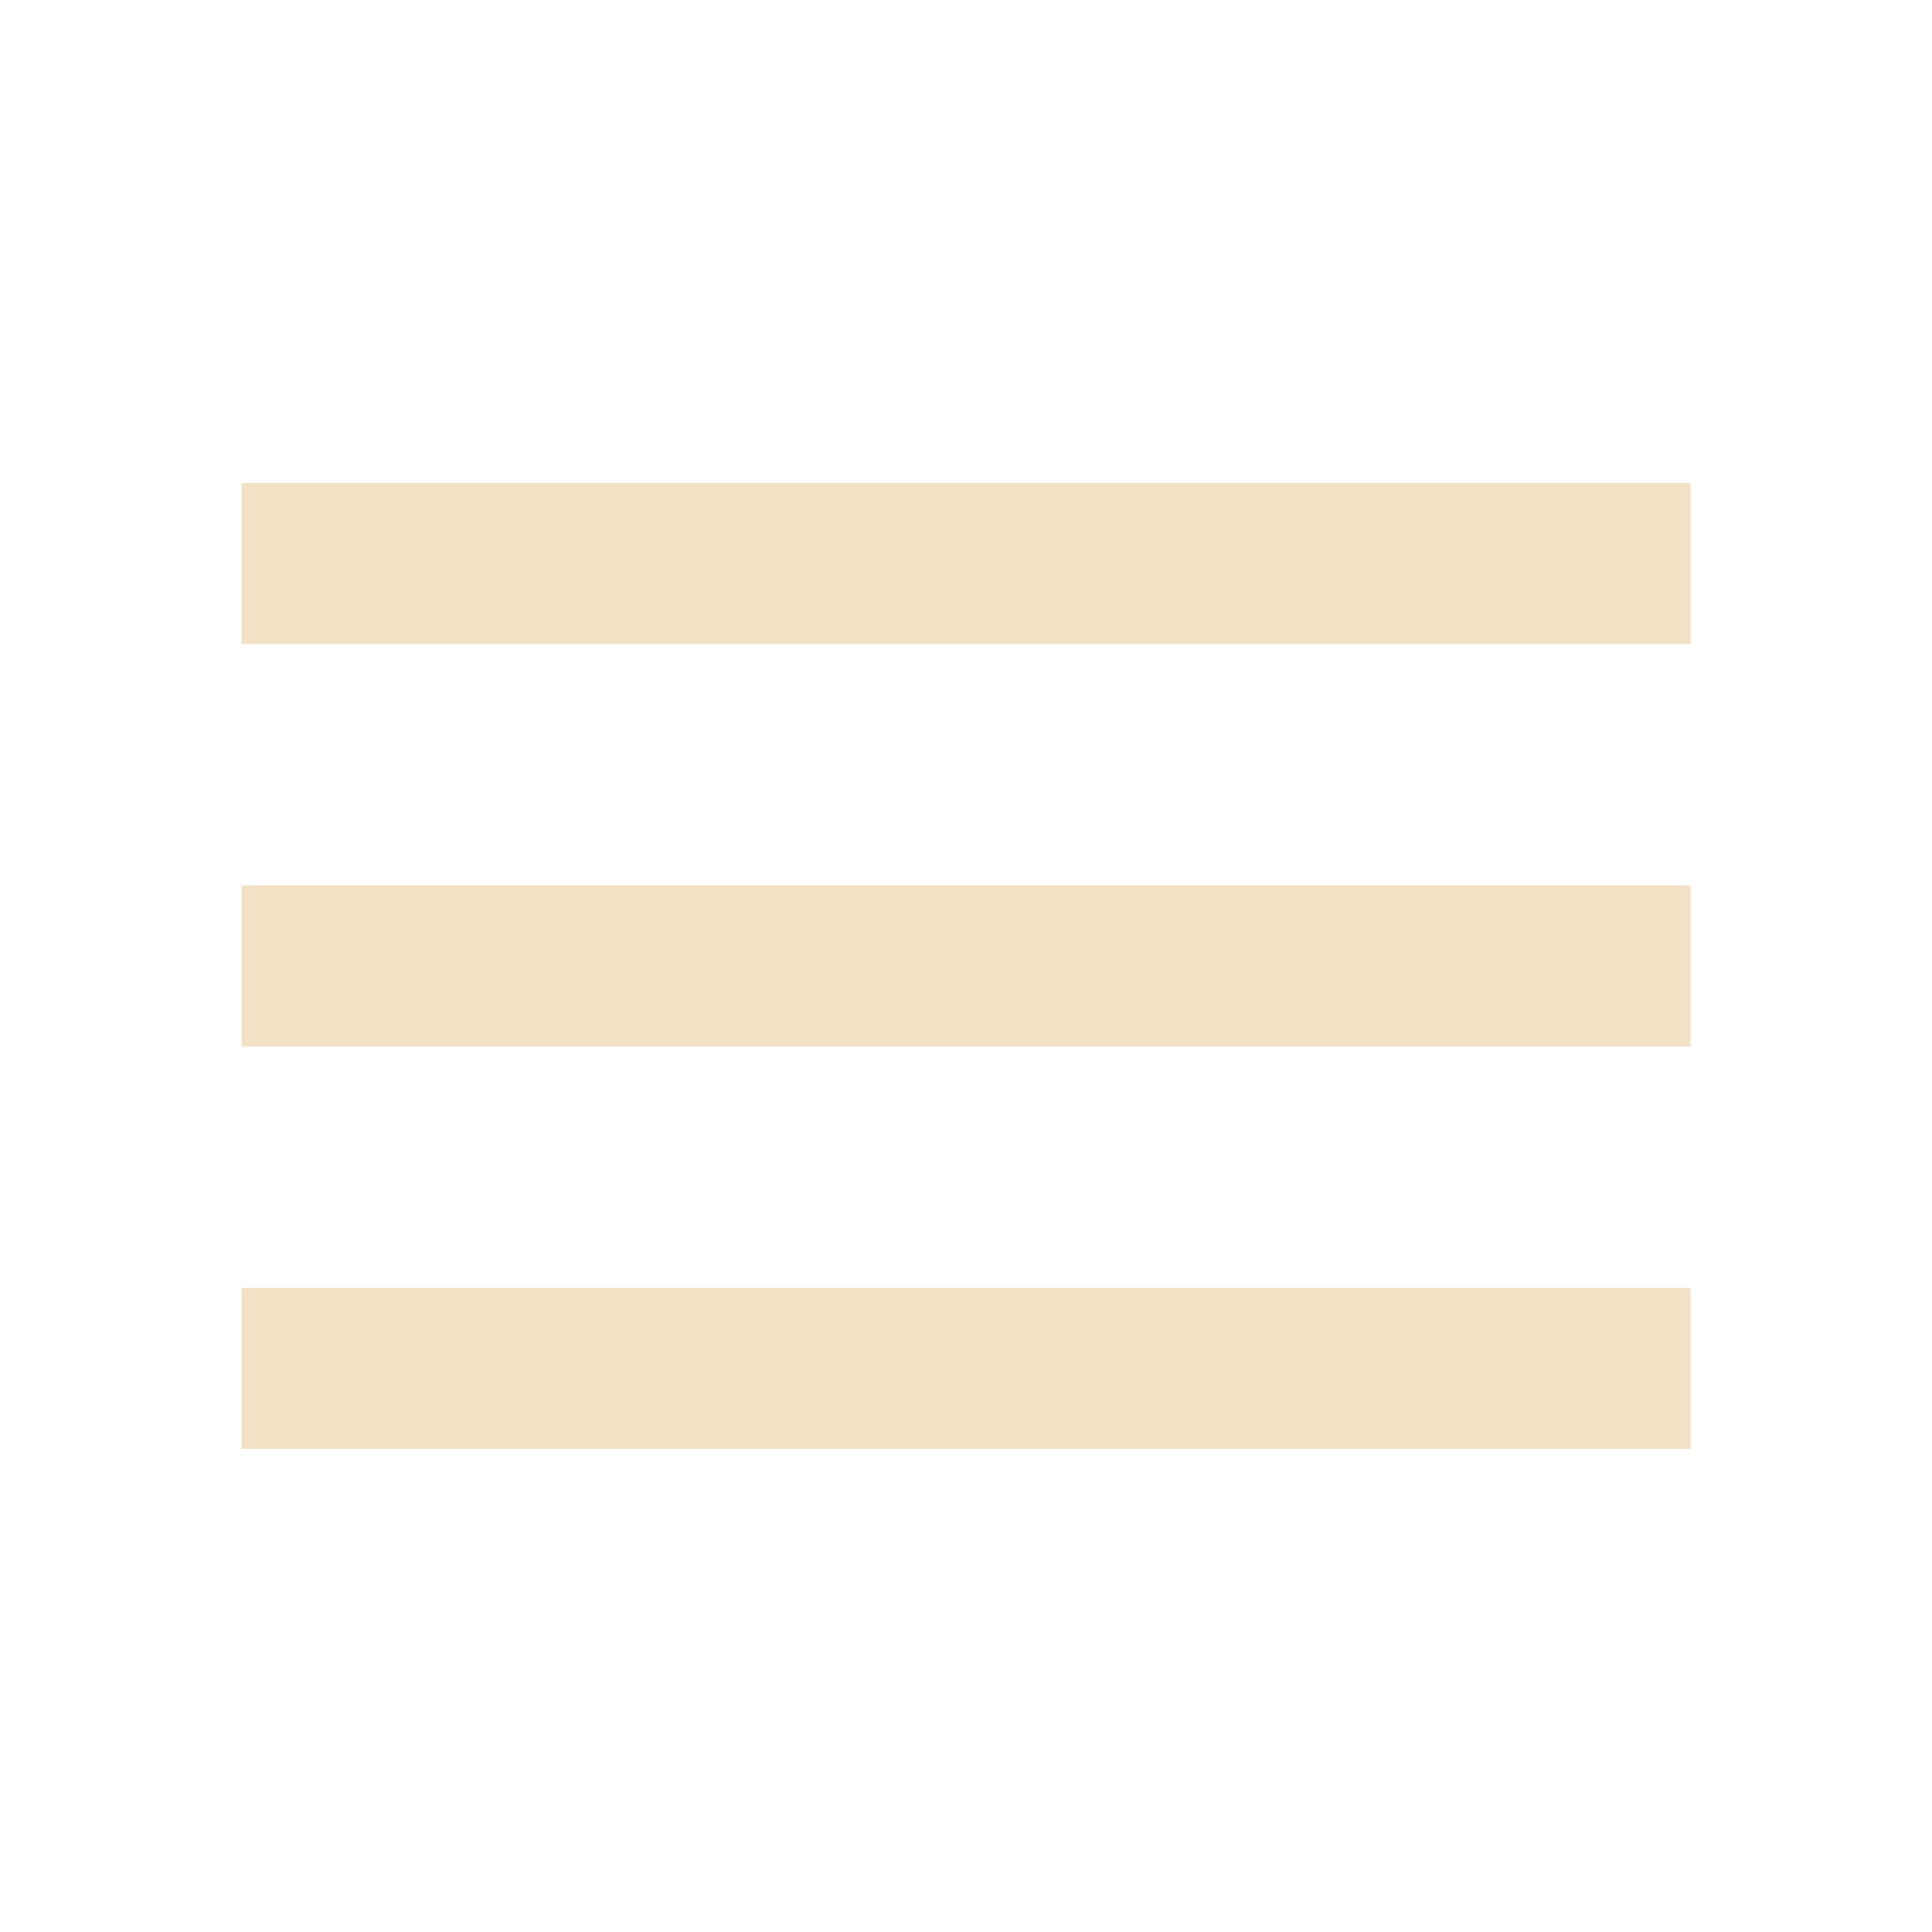
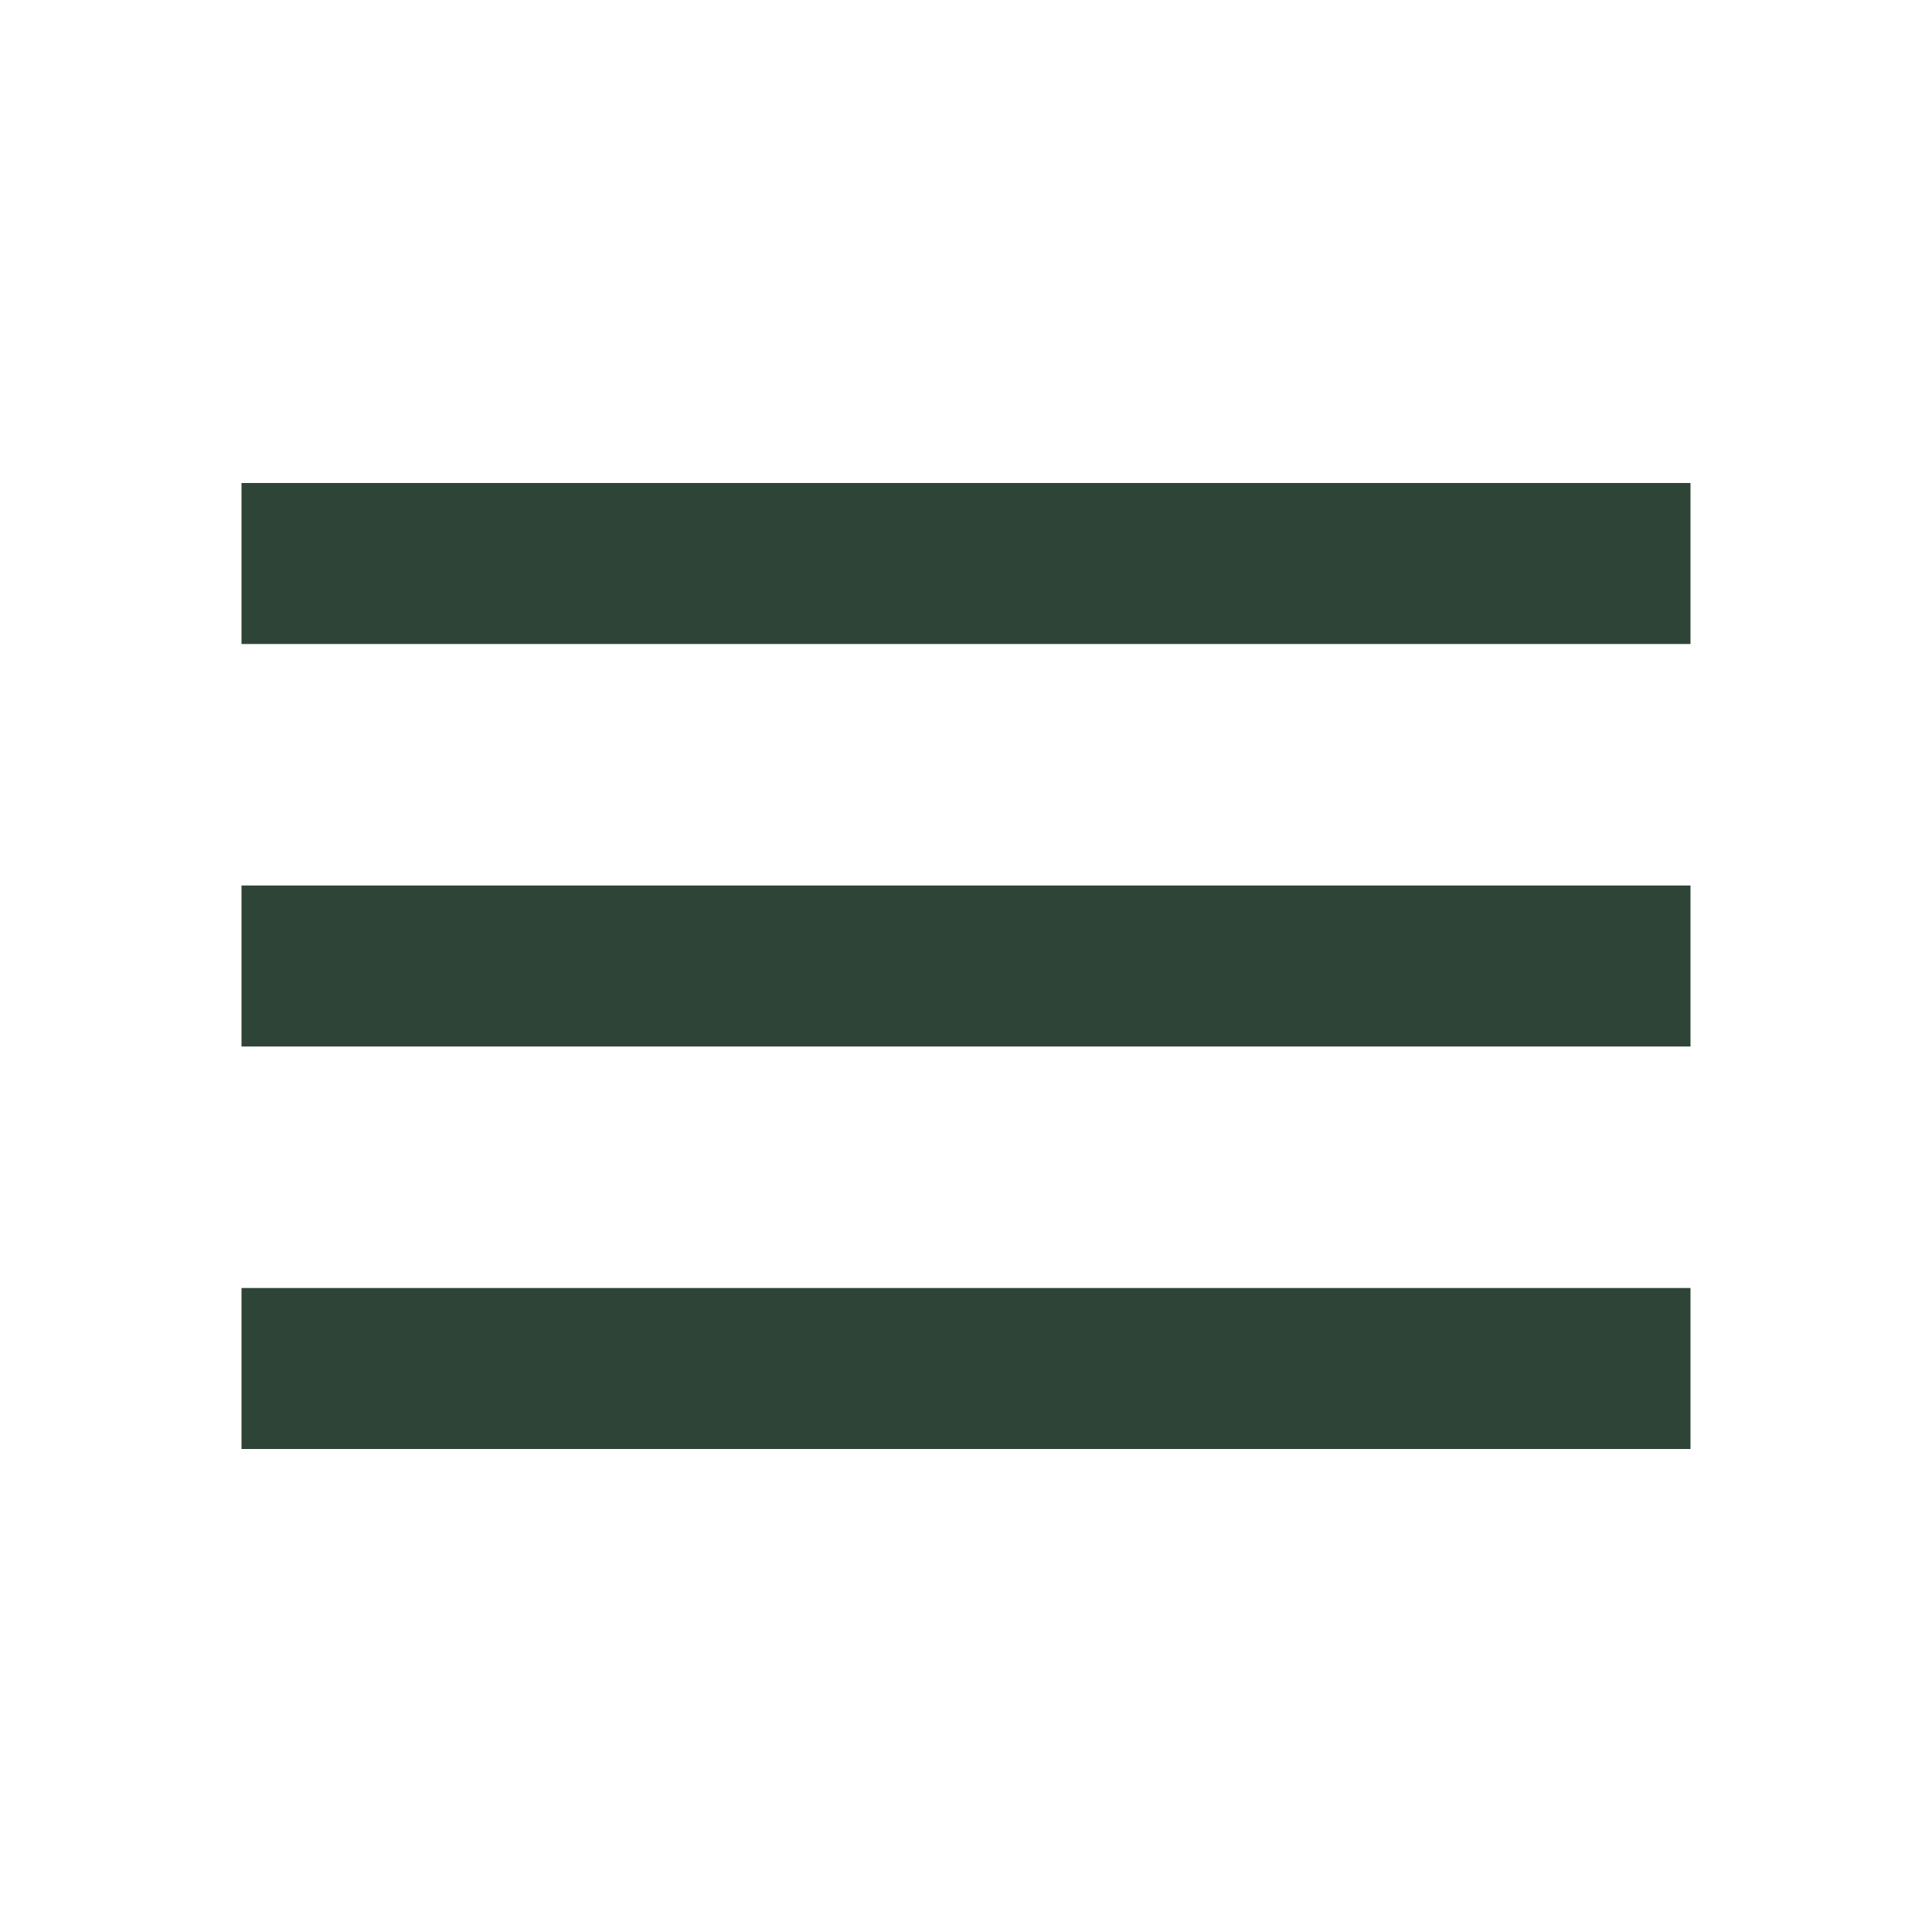
- <svg xmlns="http://www.w3.org/2000/svg" preserveAspectRatio="none" overflow="visible" style="display: block;" width="35" height="35" viewBox="0 0 35 35" fill="none">
-   <g id="menu">
-     <mask id="mask0_0_46" style="mask-type:alpha" maskUnits="userSpaceOnUse" x="0" y="0" width="35" height="35">
-       <rect id="Bounding box" width="35" height="35" fill="#F2E1C4" />
-     </mask>
-     <g mask="url(#mask0_0_46)">
-       <path id="menu_2" d="M4.375 26.25V23.333H30.625V26.25H4.375ZM4.375 18.958V16.042H30.625V18.958H4.375ZM4.375 11.667V8.75H30.625V11.667H4.375Z" fill="#F2E1C4" />
-     </g>
+ <svg xmlns="http://www.w3.org/2000/svg" width="51" height="51" viewBox="0 0 51 51" fill="none">
+   <mask id="mask0_247_1644" style="mask-type:alpha" maskUnits="userSpaceOnUse" x="0" y="0" width="51" height="51">
+     <rect width="51" height="51" fill="#2E4437" />
+   </mask>
+   <g mask="url(#mask0_247_1644)">
+     <path d="M6.375 38.25V34H44.625V38.25H6.375ZM6.375 27.625V23.375H44.625V27.625H6.375ZM6.375 17V12.75H44.625V17H6.375Z" fill="#2E4437" />
  </g>
</svg>
